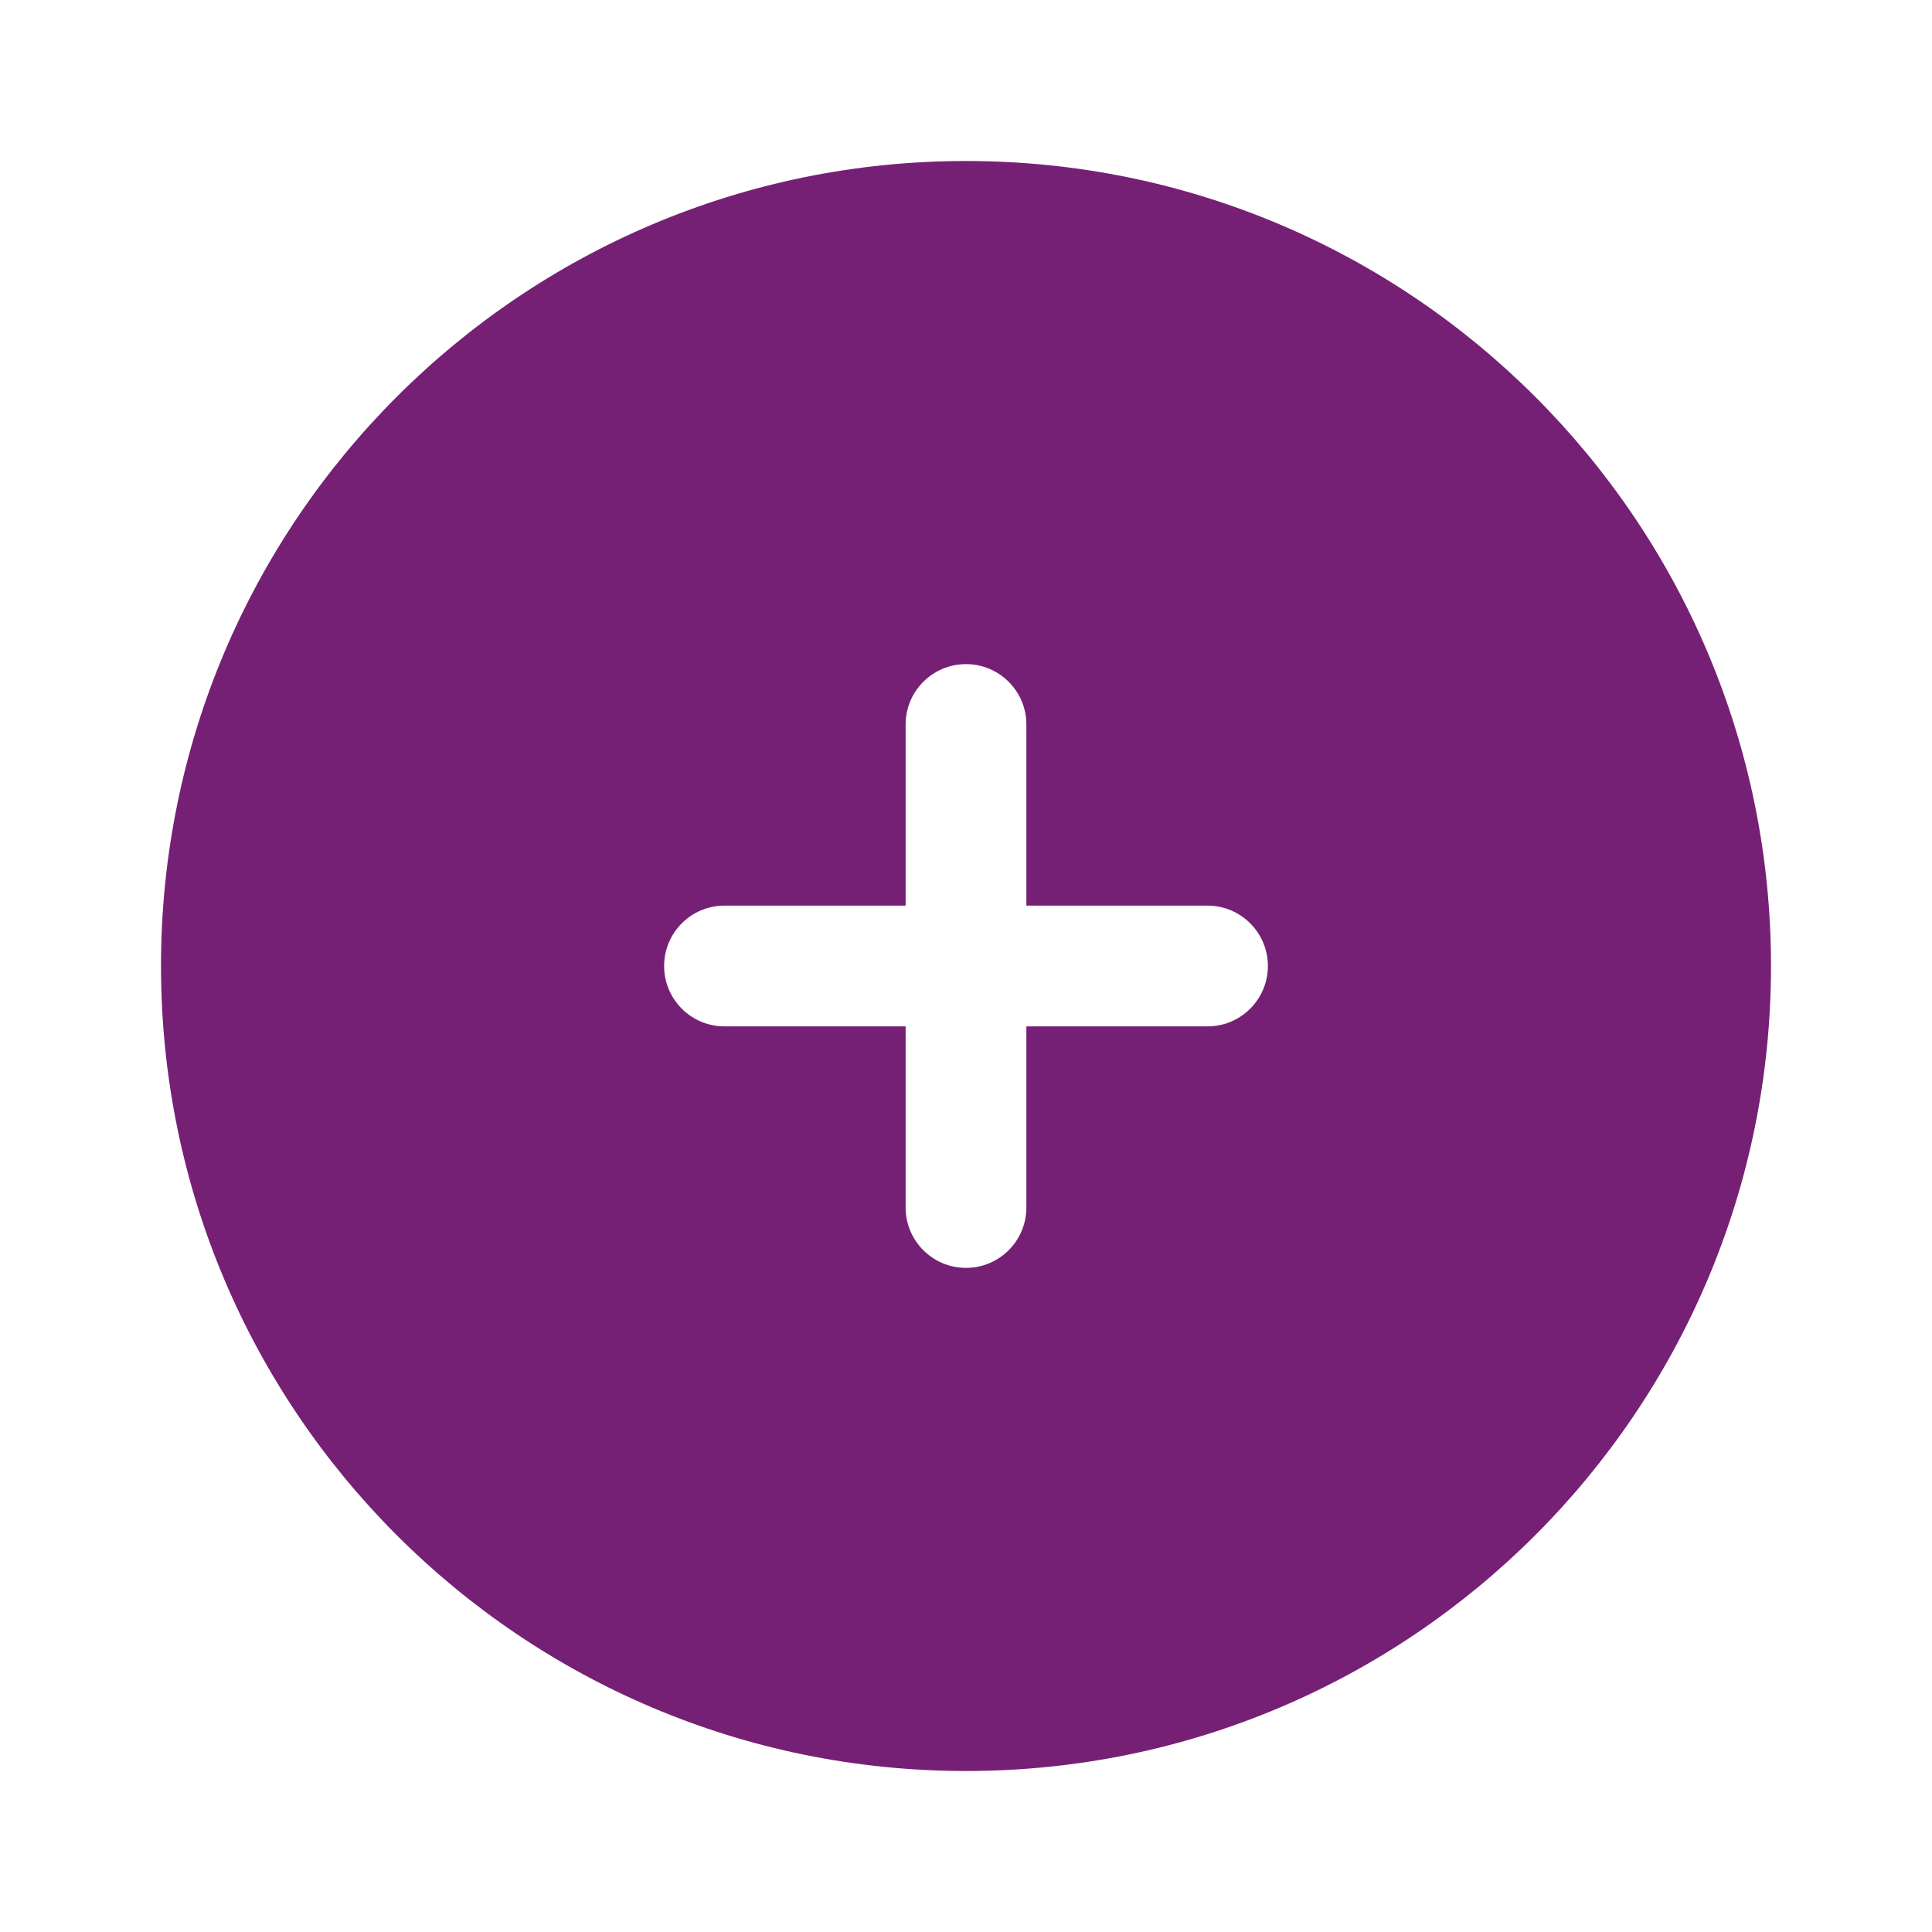
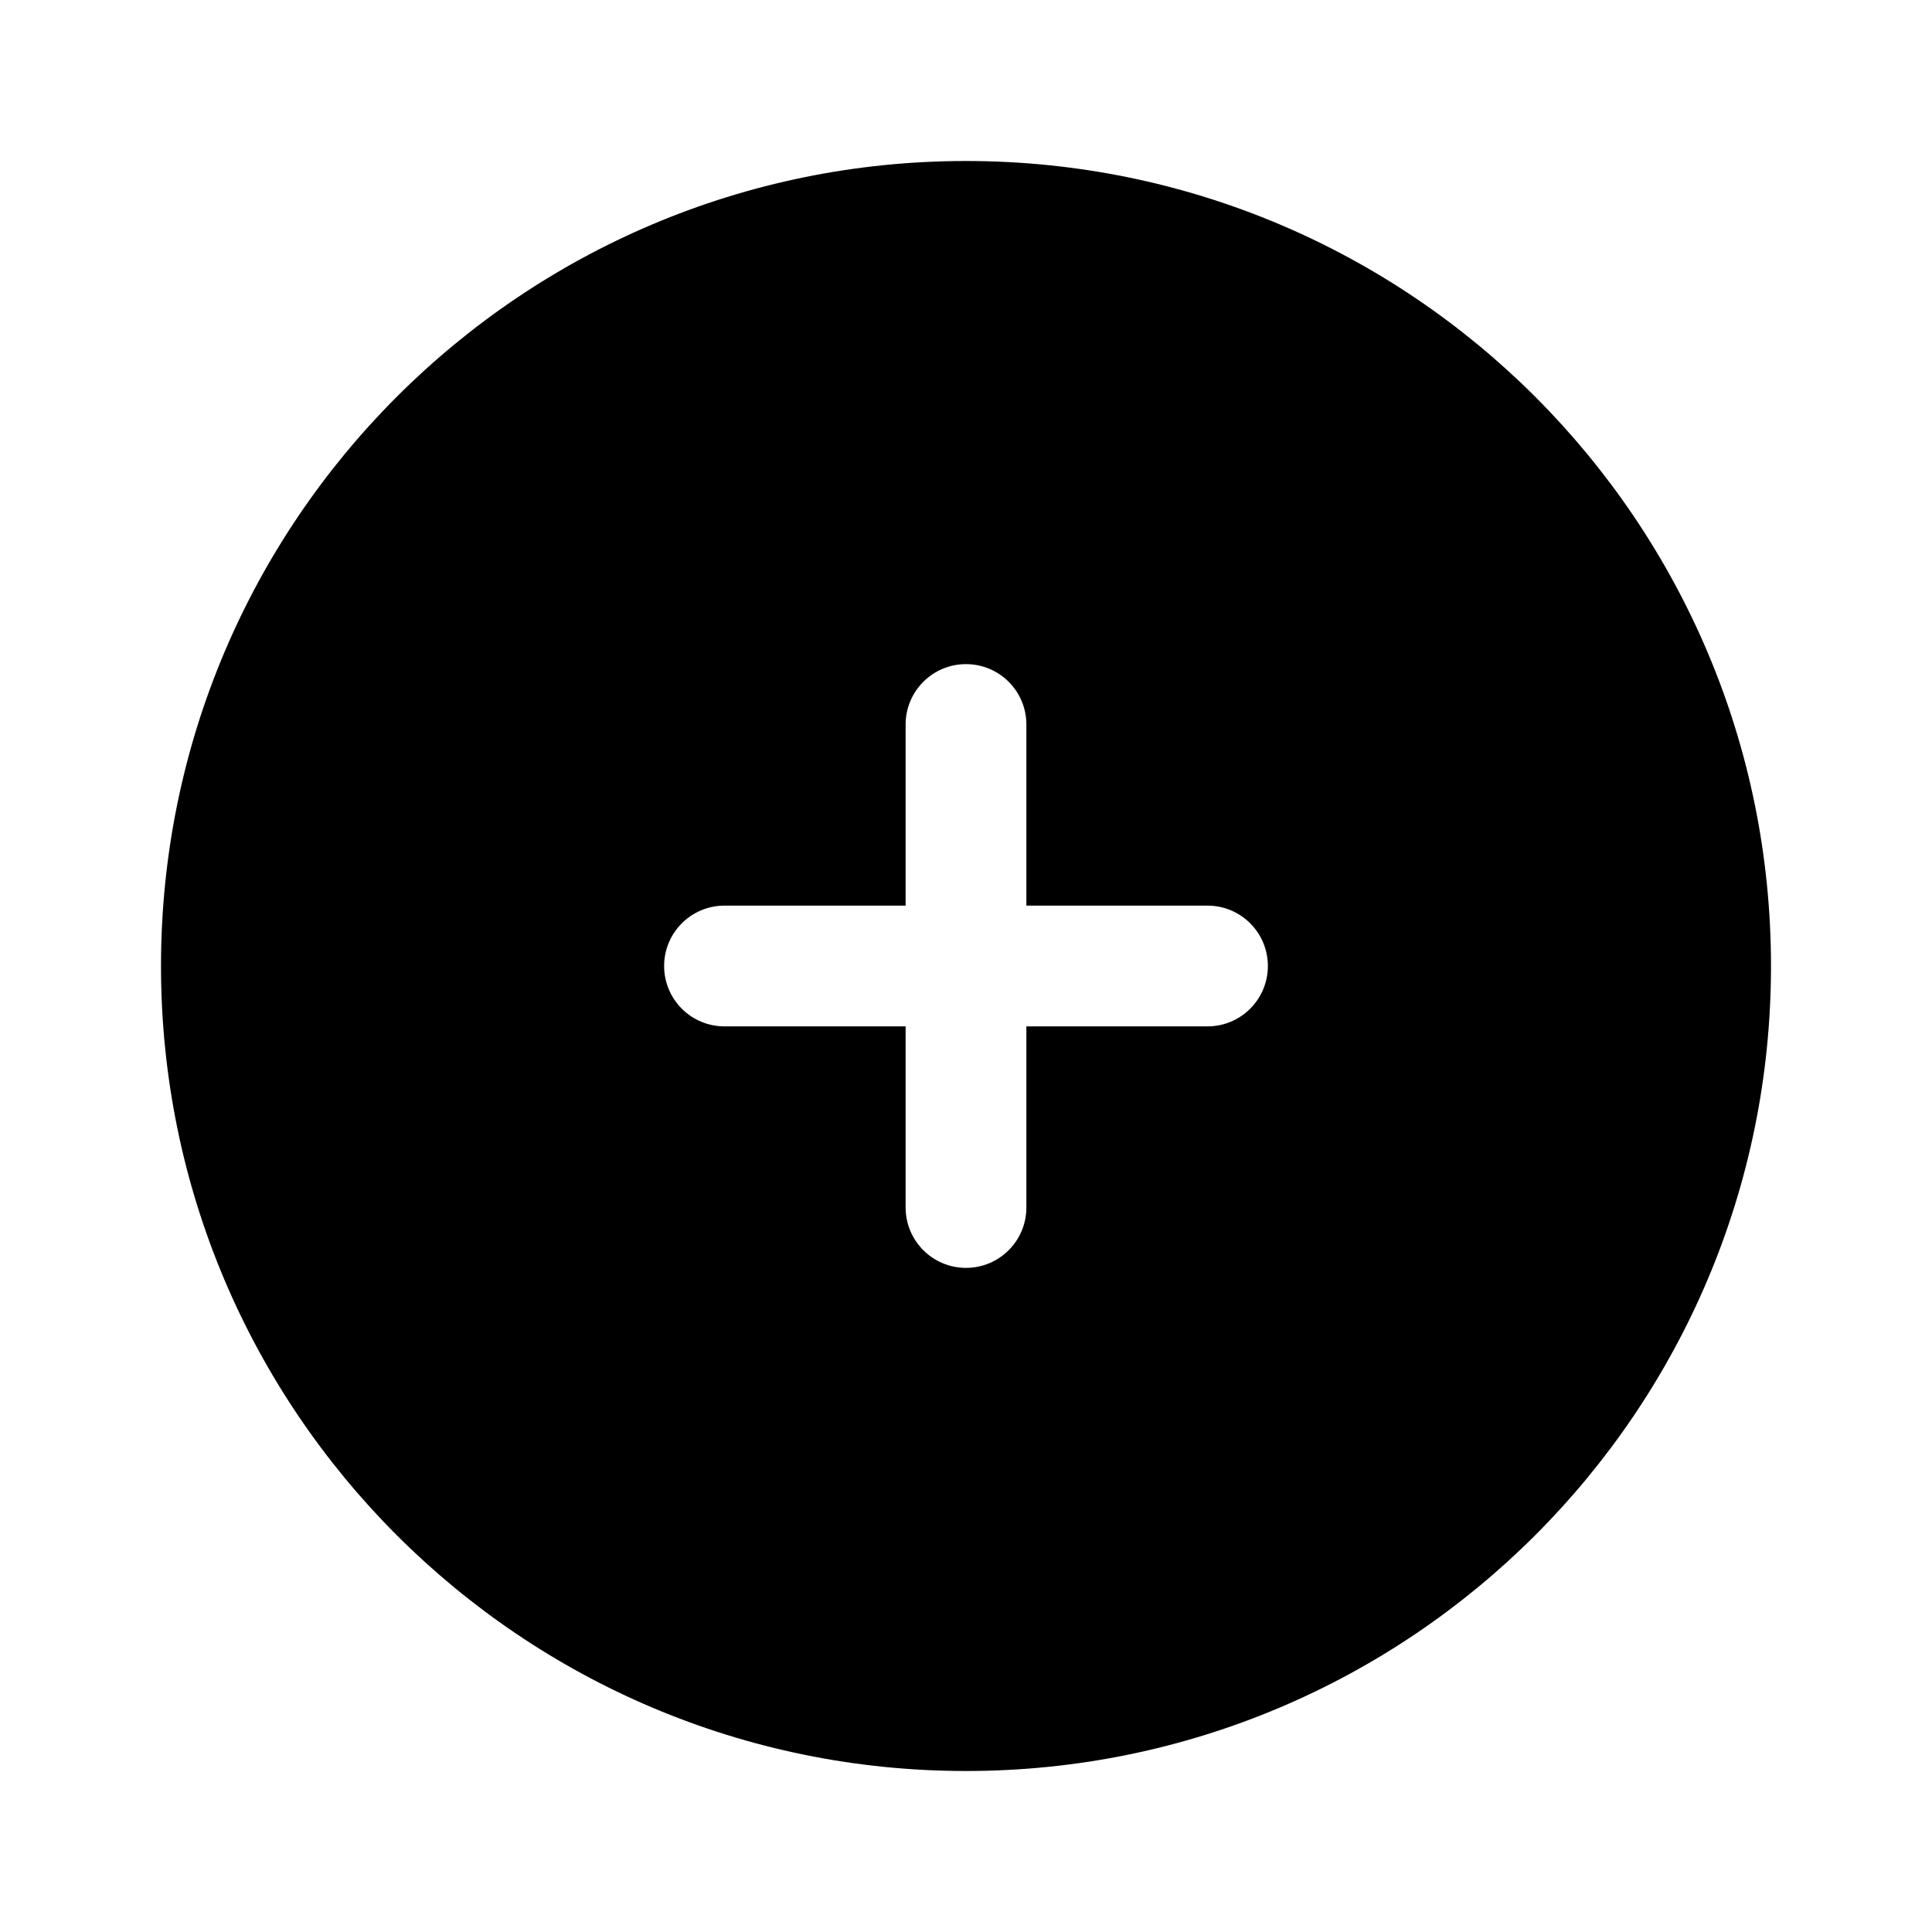
<svg xmlns="http://www.w3.org/2000/svg" viewBox="0 0 24 24">
-   <path fill-rule="evenodd" clip-rule="evenodd" d="M12 22c5.523 0 10-4.477 10-10S17.523 2 12 2 2 6.477 2 12s4.477 10 10 10m.75-13a.75.75 0 0 0-1.5 0v2.25H9a.75.75 0 0 0 0 1.5h2.25V15a.75.75 0 0 0 1.5 0v-2.25H15a.75.75 0 0 0 0-1.5h-2.25z" fill="#762075" />
+   <path fill-rule="evenodd" clip-rule="evenodd" d="M12 22c5.523 0 10-4.477 10-10S17.523 2 12 2 2 6.477 2 12s4.477 10 10 10m.75-13a.75.75 0 0 0-1.5 0v2.25H9a.75.75 0 0 0 0 1.5h2.25V15a.75.75 0 0 0 1.5 0v-2.25H15a.75.75 0 0 0 0-1.5h-2.25z" fill="currentColor" />
</svg>
